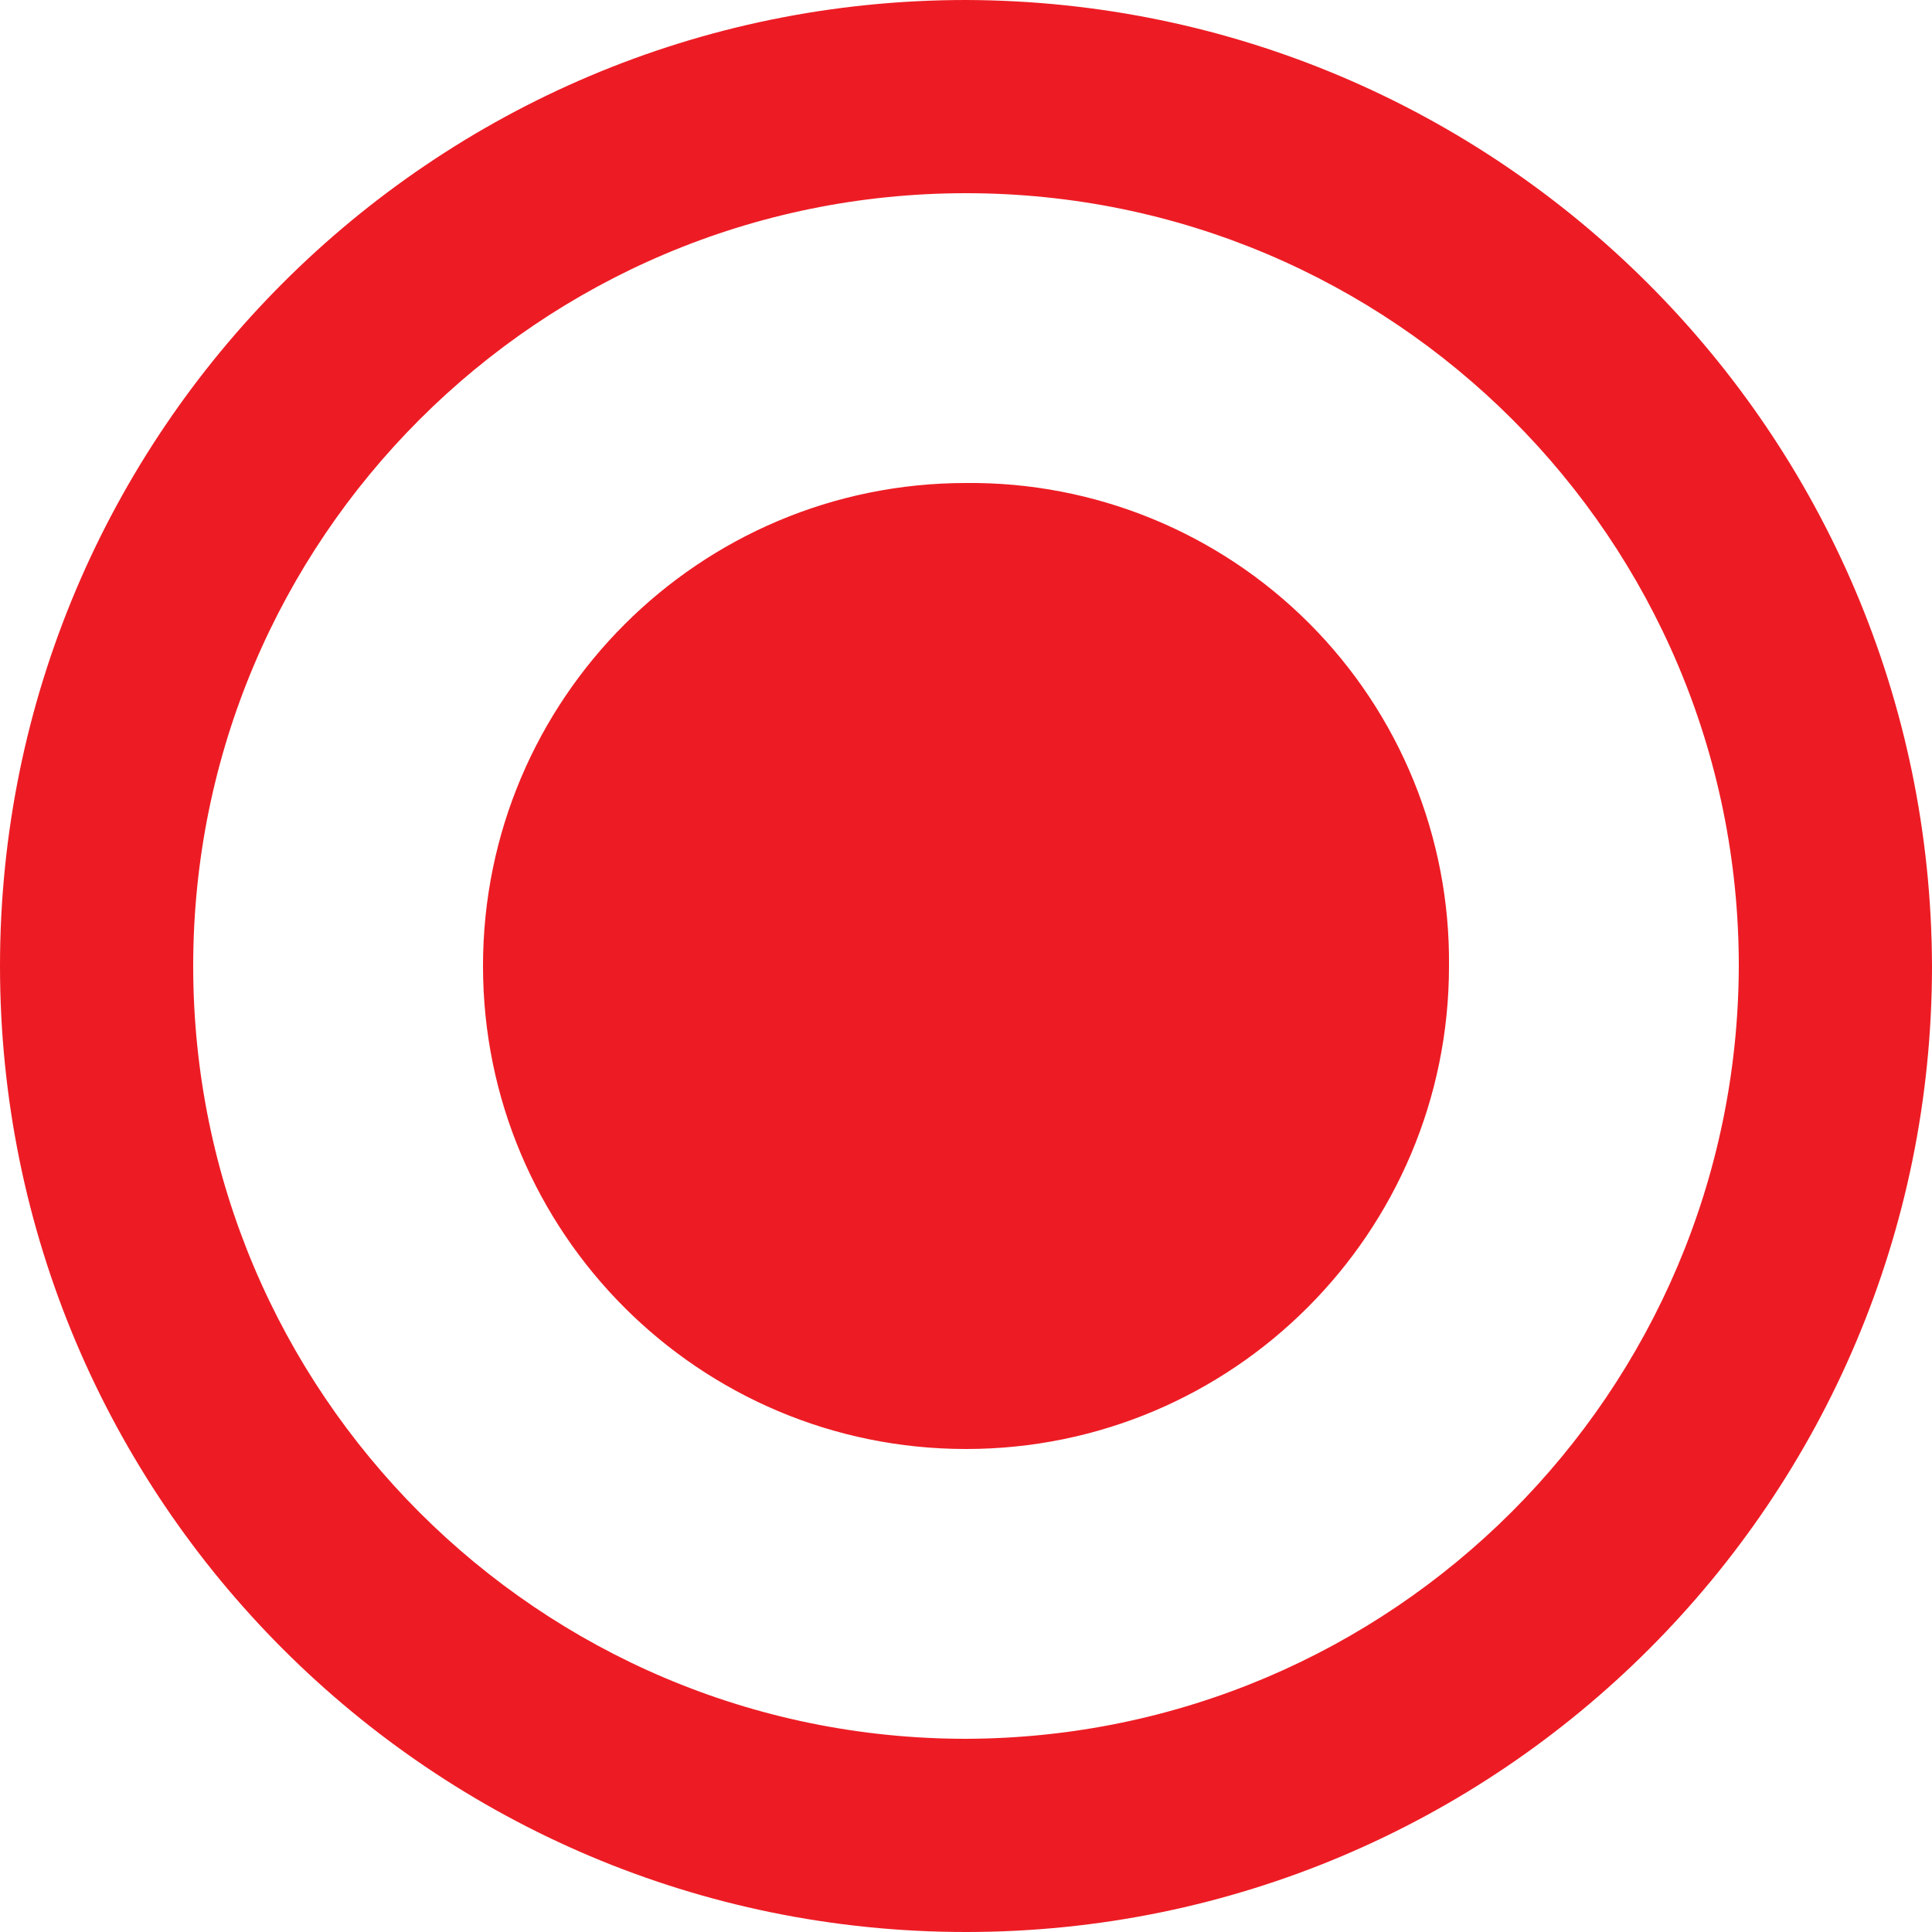
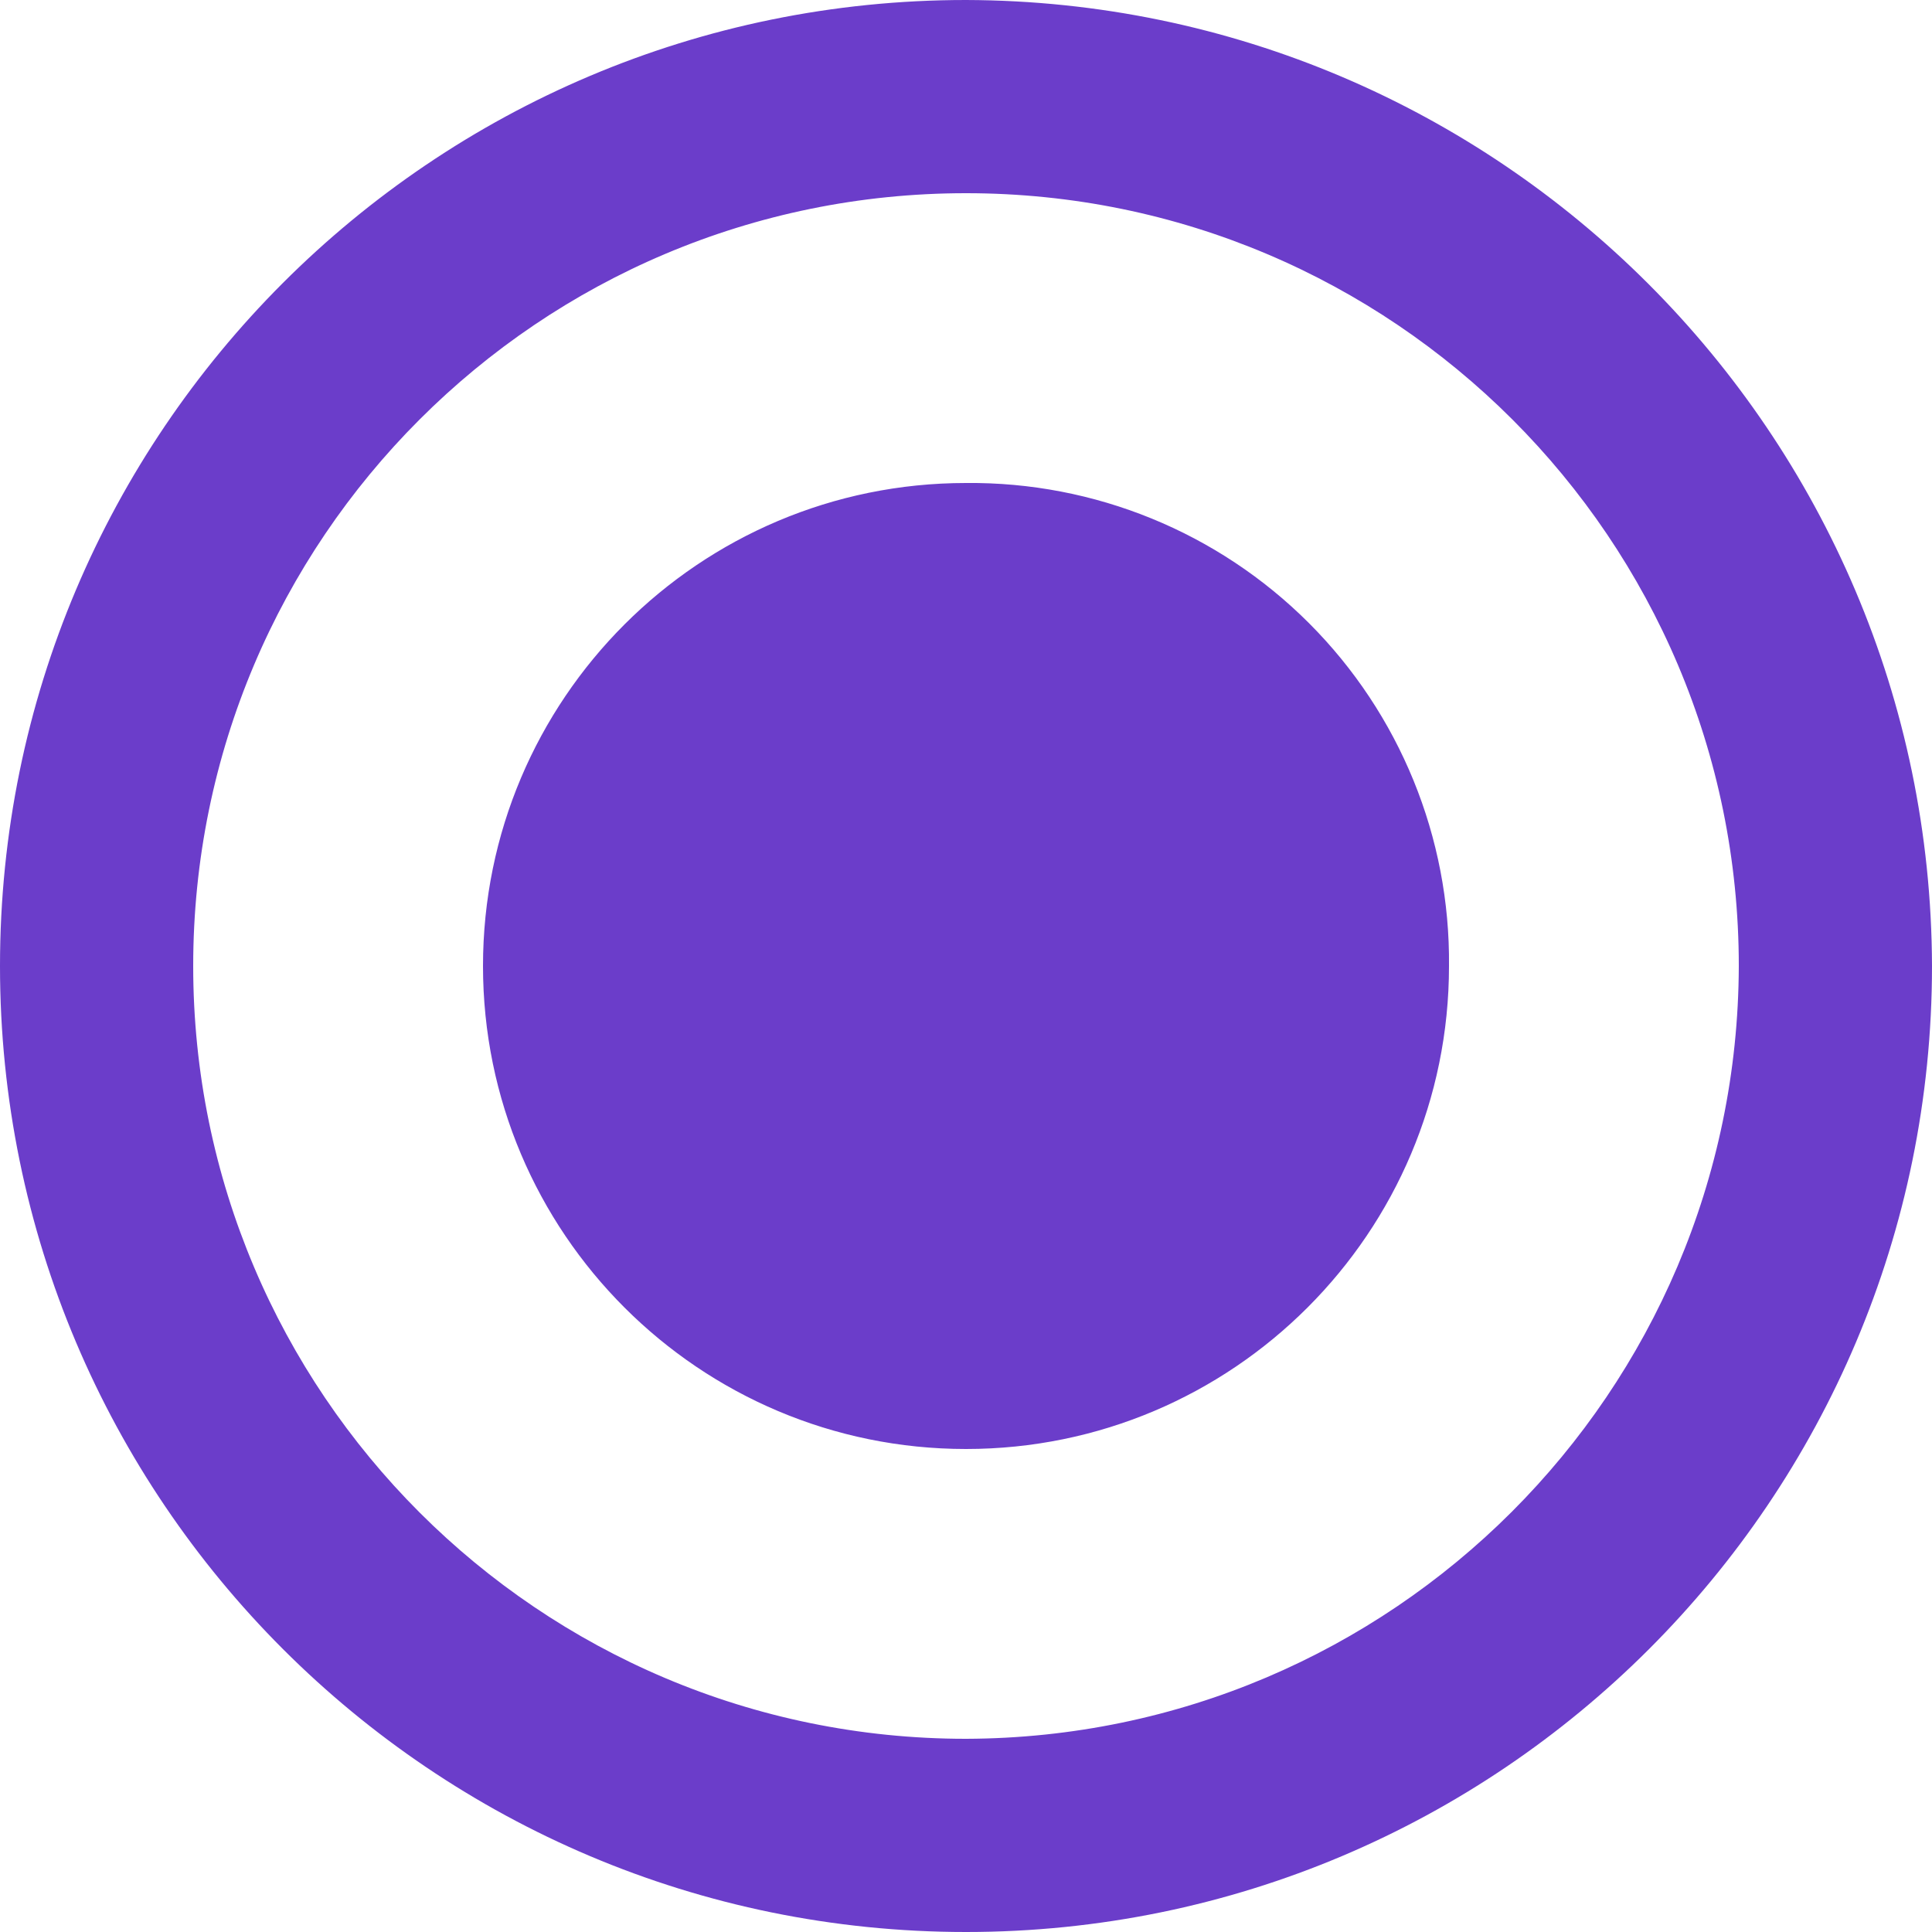
- <svg xmlns="http://www.w3.org/2000/svg" width="24" height="24" viewBox="0 0 24 24" version="1.1" id="svg8">
-   <defs id="defs4">
-     <style type="text/css" id="style2">
-             .cls-1{fill:#b088ff;fill-rule:evenodd}
+ <svg xmlns="http://www.w3.org/2000/svg" width="24" height="24" viewBox="0 0 24 24">
+   <defs>
+     <style type="text/css">
+             .cls-1{fill:#6b3dca;fill-rule:evenodd}
        </style>
  </defs>
  <g id="radiobttom_active" transform="translate(-508 -240)">
-     <path id="radio_on" d="M14 8a6 6 0 1 0 6 6 5.942 5.942 0 0 0-6-6zm0-6a12 12 0 1 0 12 12A12.035 12.035 0 0 0 14 2zm0 21.6a9.6 9.6 0 1 1 9.6-9.6 9.628 9.628 0 0 1-9.6 9.6z" class="cls-1" transform="translate(506 238)" style="fill:#ed1c24;fill-opacity:1" />
+     <path id="radio_on" d="M14 8a6 6 0 1 0 6 6 5.942 5.942 0 0 0-6-6zm0-6a12 12 0 1 0 12 12A12.035 12.035 0 0 0 14 2zm0 21.6a9.6 9.6 0 1 1 9.6-9.6 9.628 9.628 0 0 1-9.6 9.6z" class="cls-1" transform="translate(506 238)" />
  </g>
</svg>
